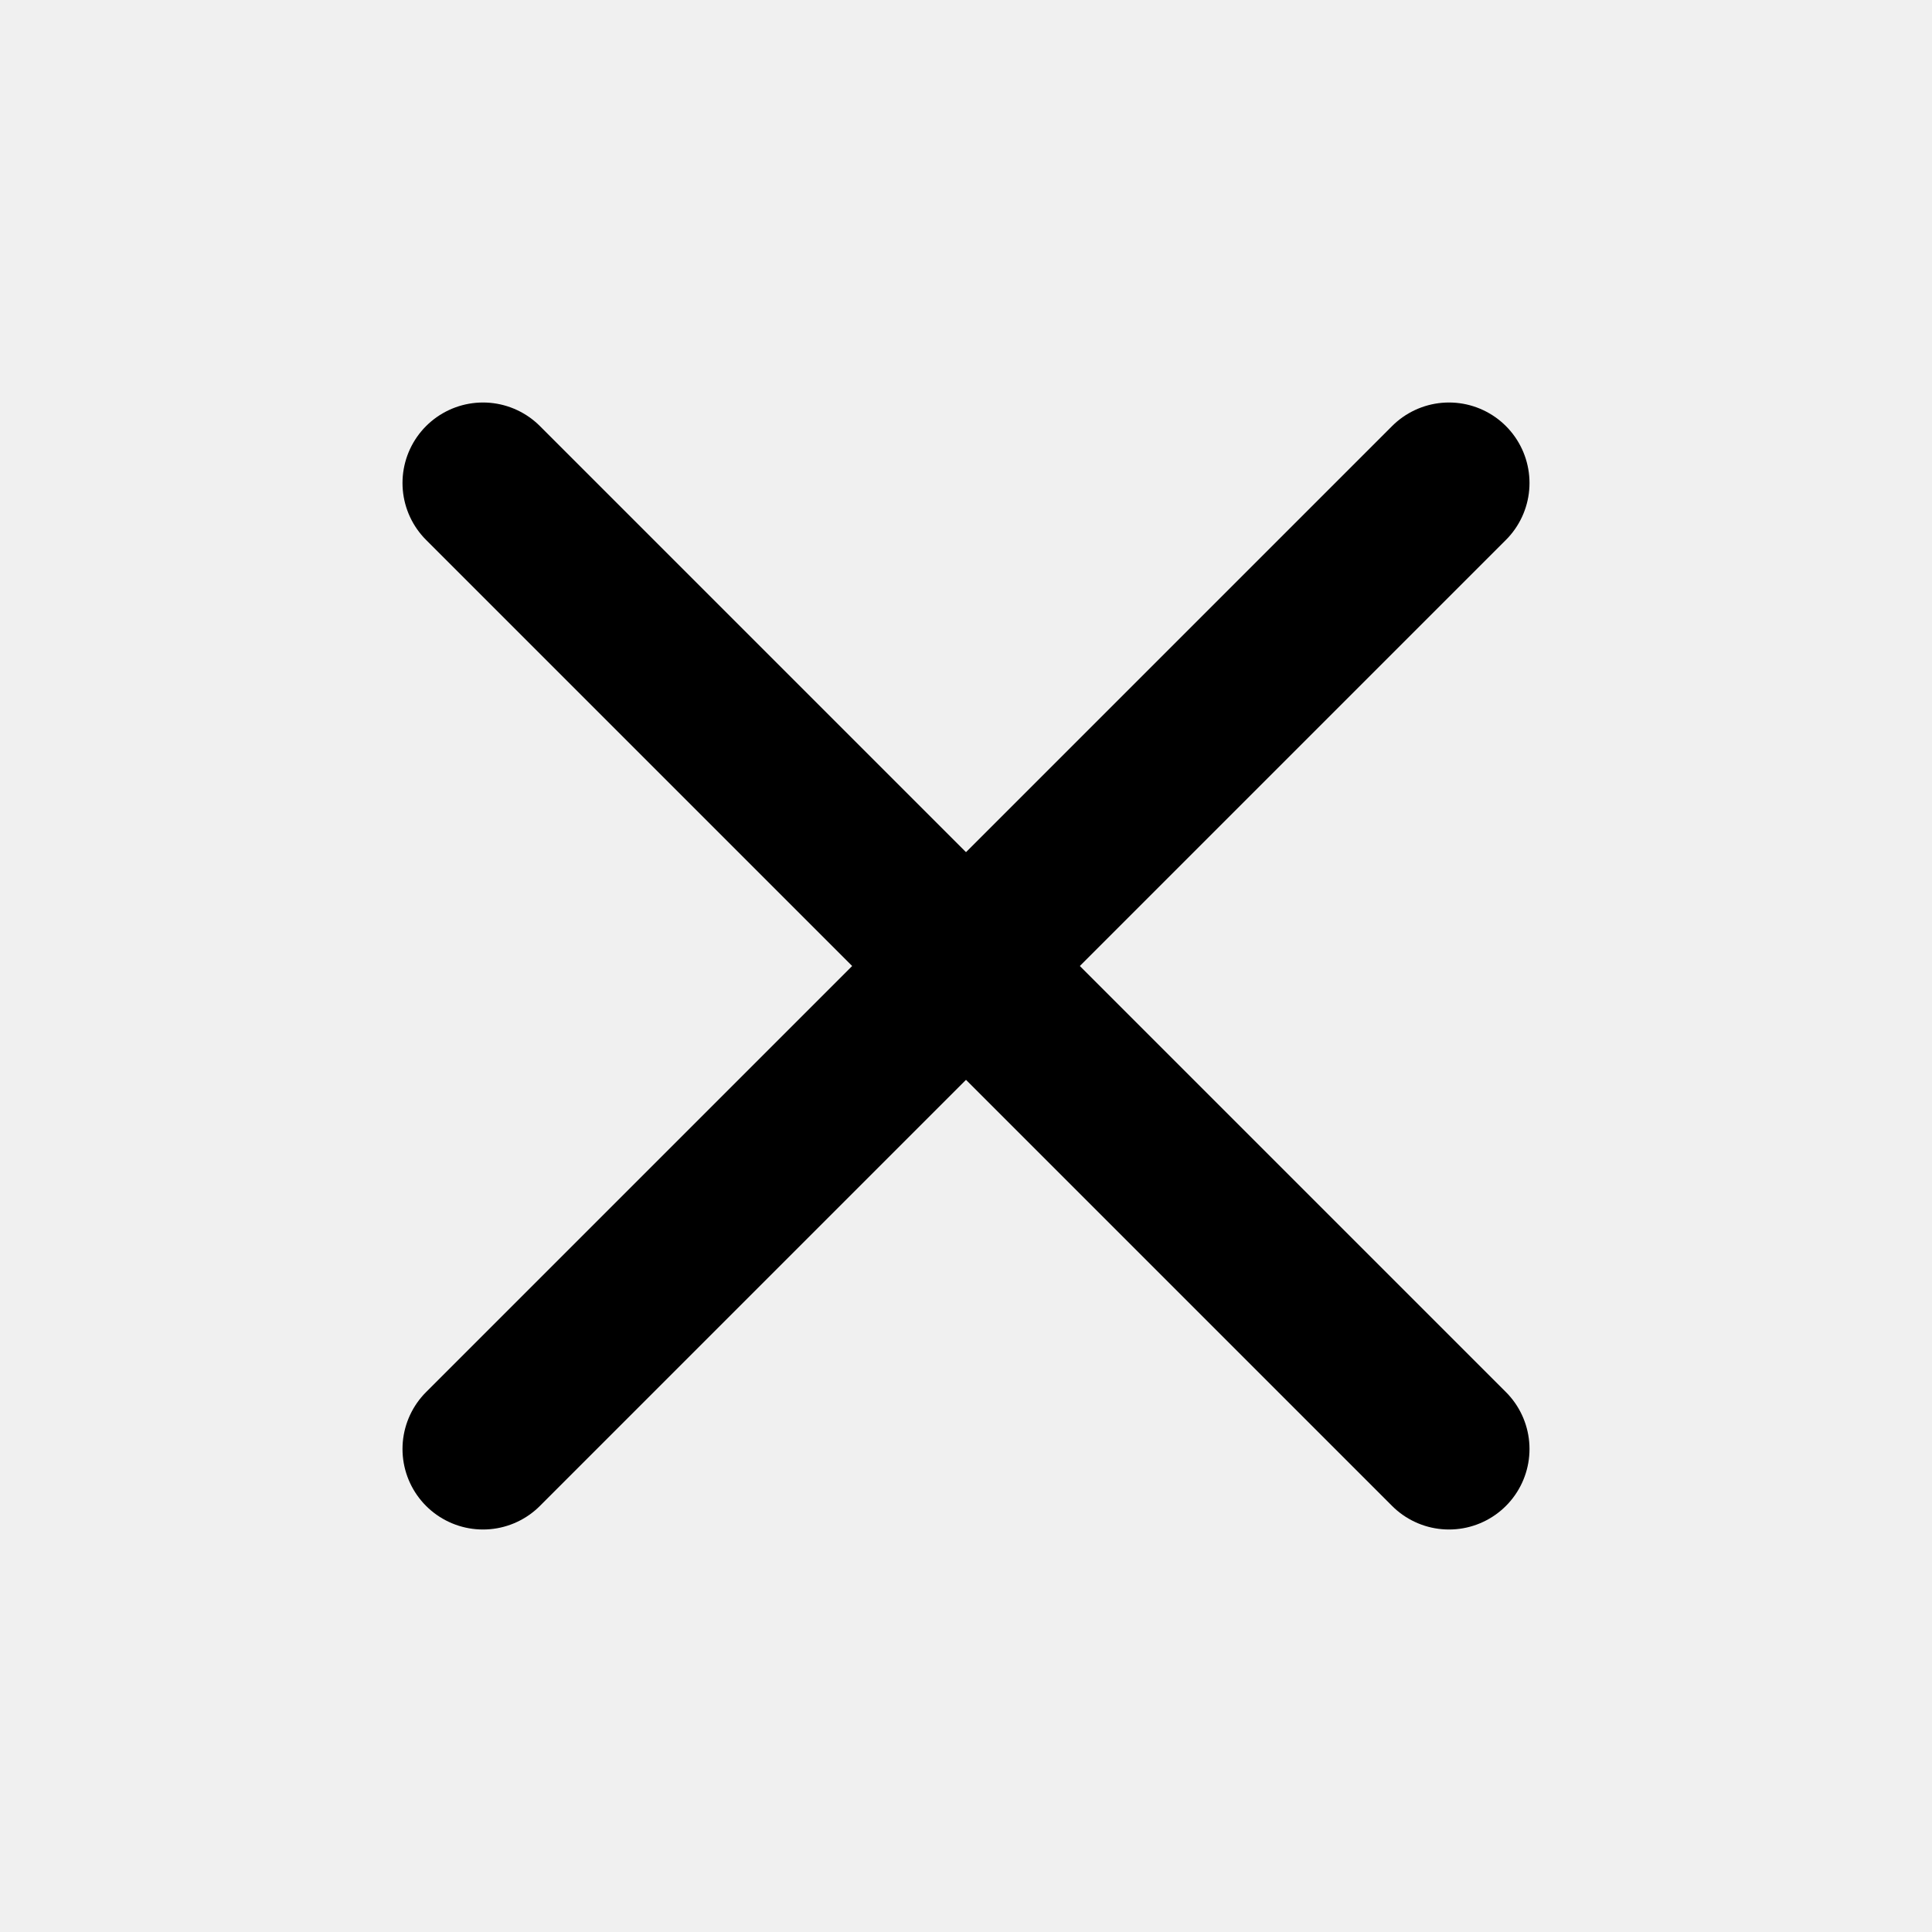
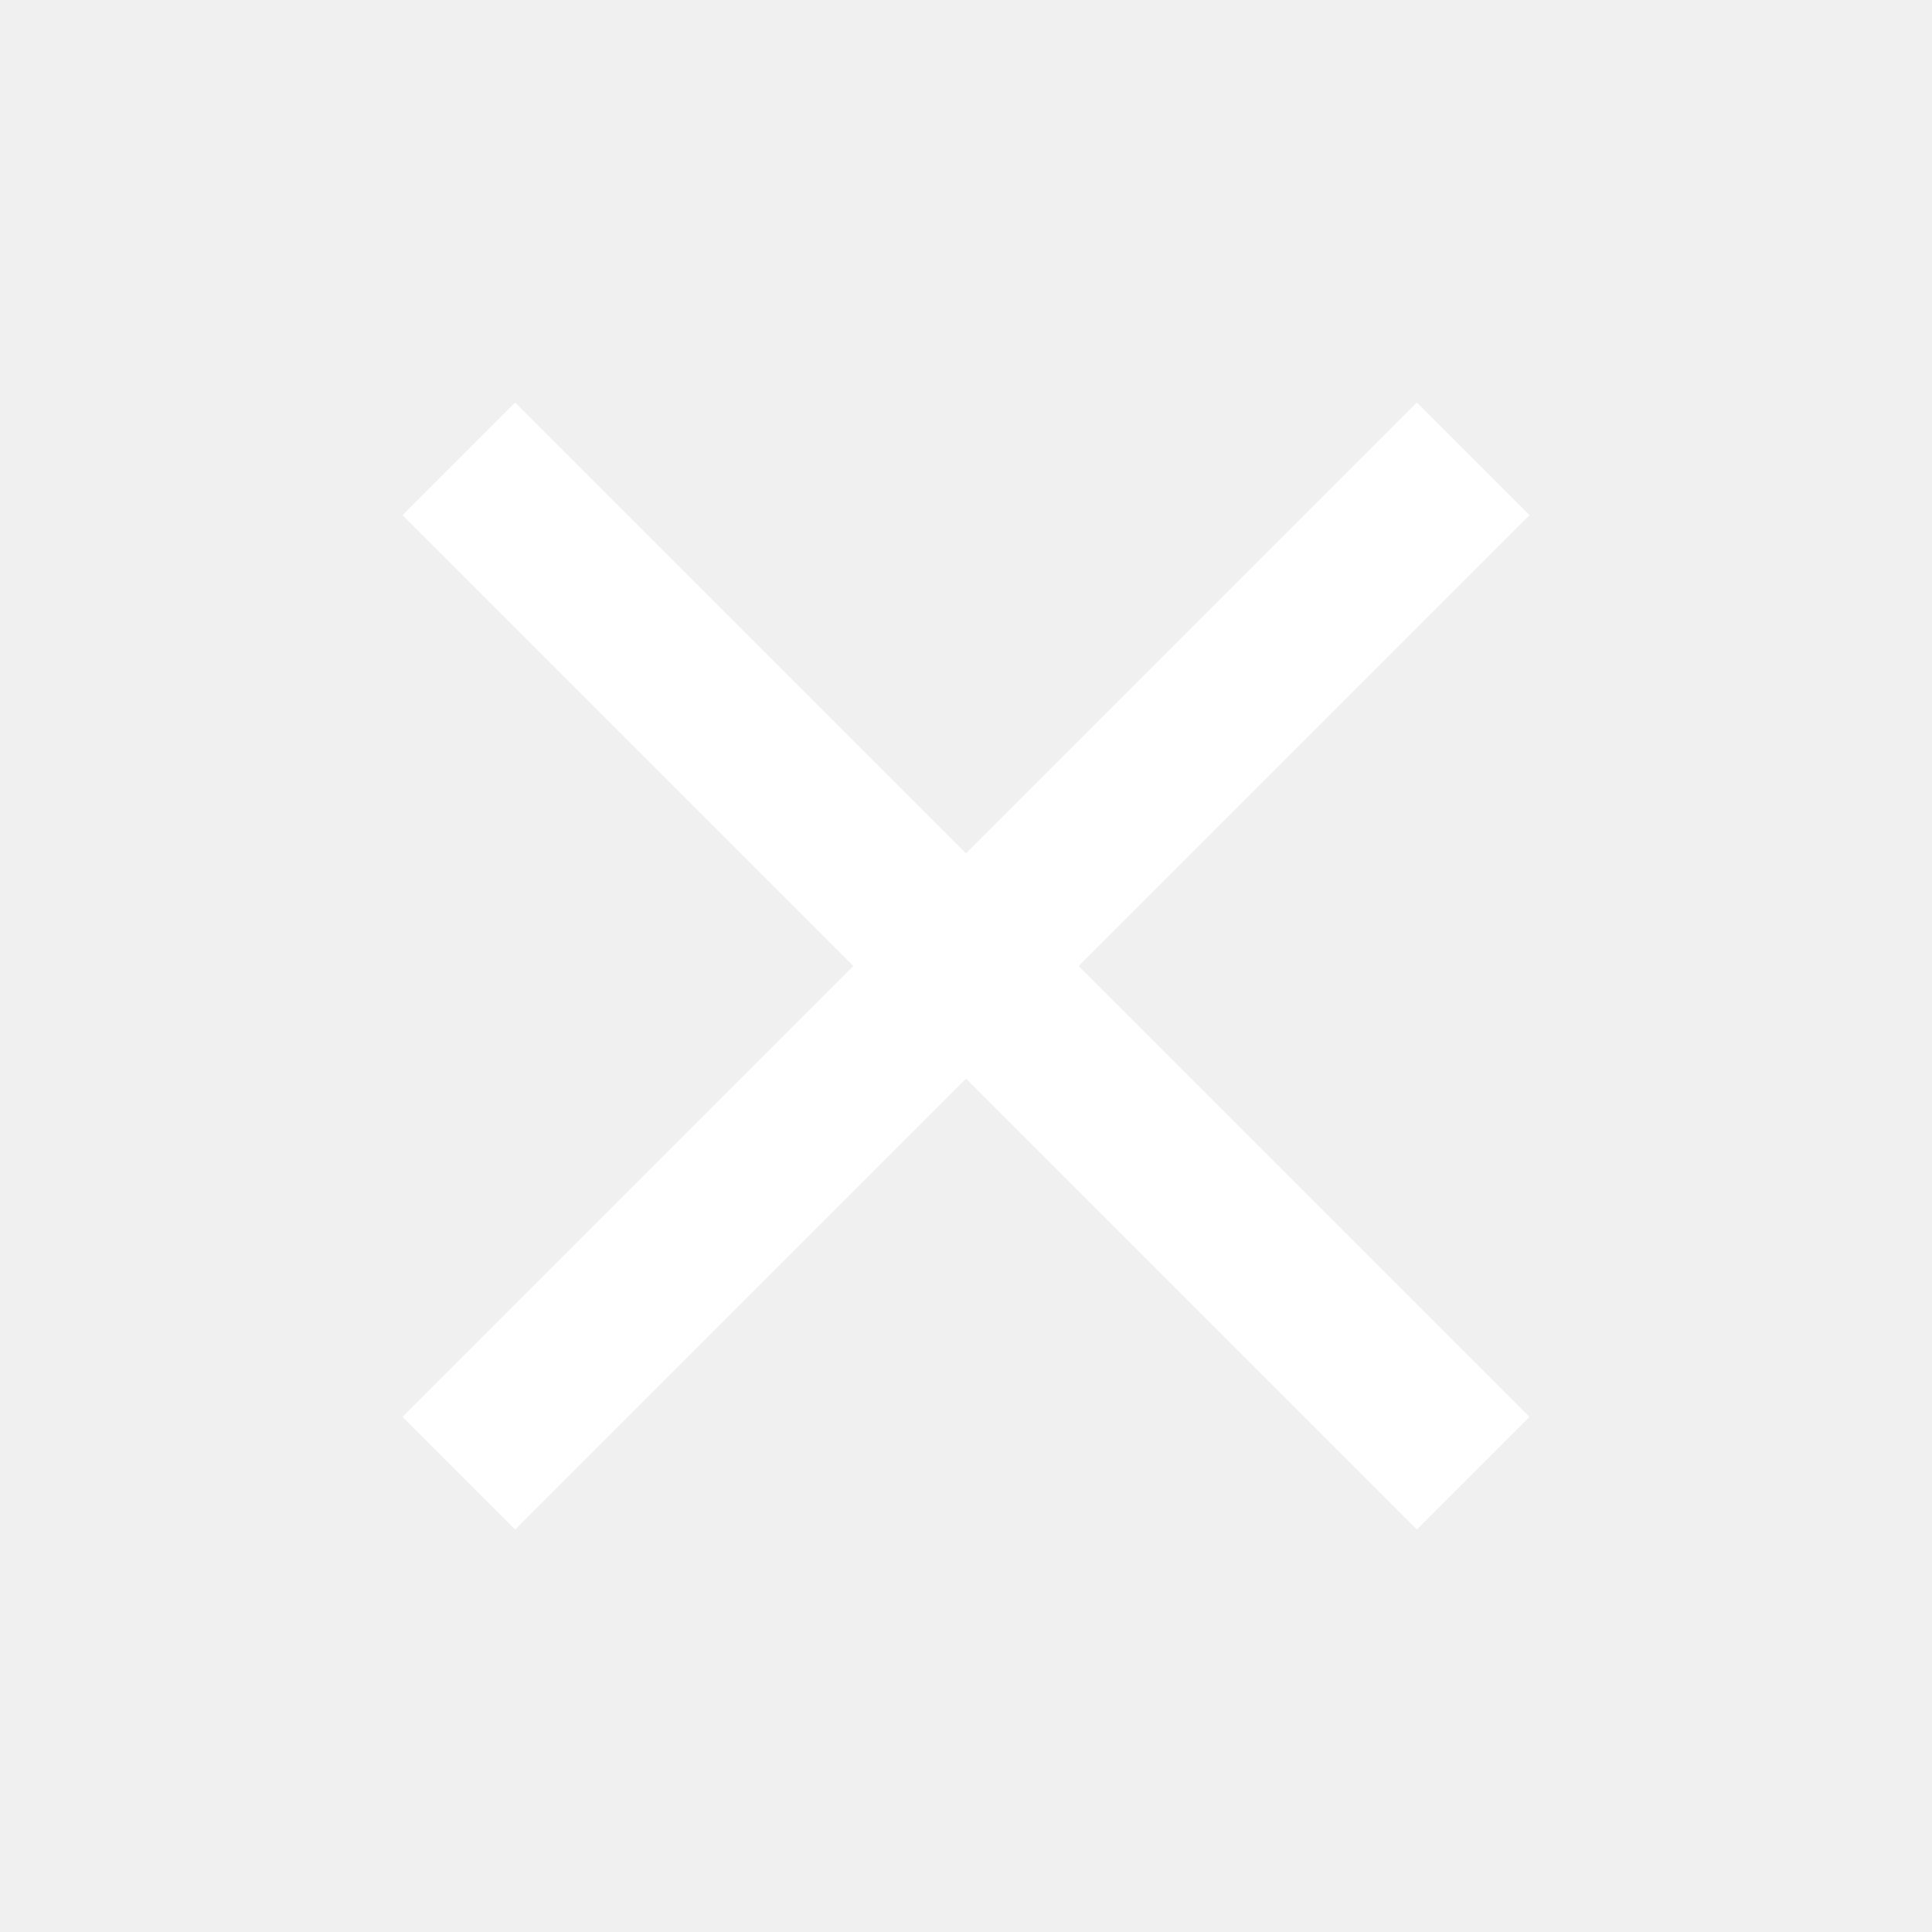
- <svg xmlns="http://www.w3.org/2000/svg" width="24" height="24" viewBox="0 0 24 24" fill="none" stroke="currentColor" stroke-width="2" stroke-linecap="round" stroke-linejoin="round" class="feather feather-x">
-   <line x1="18" y1="6" x2="6" y2="18" />
-   <line x1="6" y1="6" x2="18" y2="18" />
+ <svg xmlns="http://www.w3.org/2000/svg" height="24px" viewBox="0 -960 960 960" width="24px" fill="#fff">
+   <path d="m256-200-56-56 224-224-224-224 56-56 224 224 224-224 56 56-224 224 224 224-56 56-224-224-224 224Z" />
</svg>
